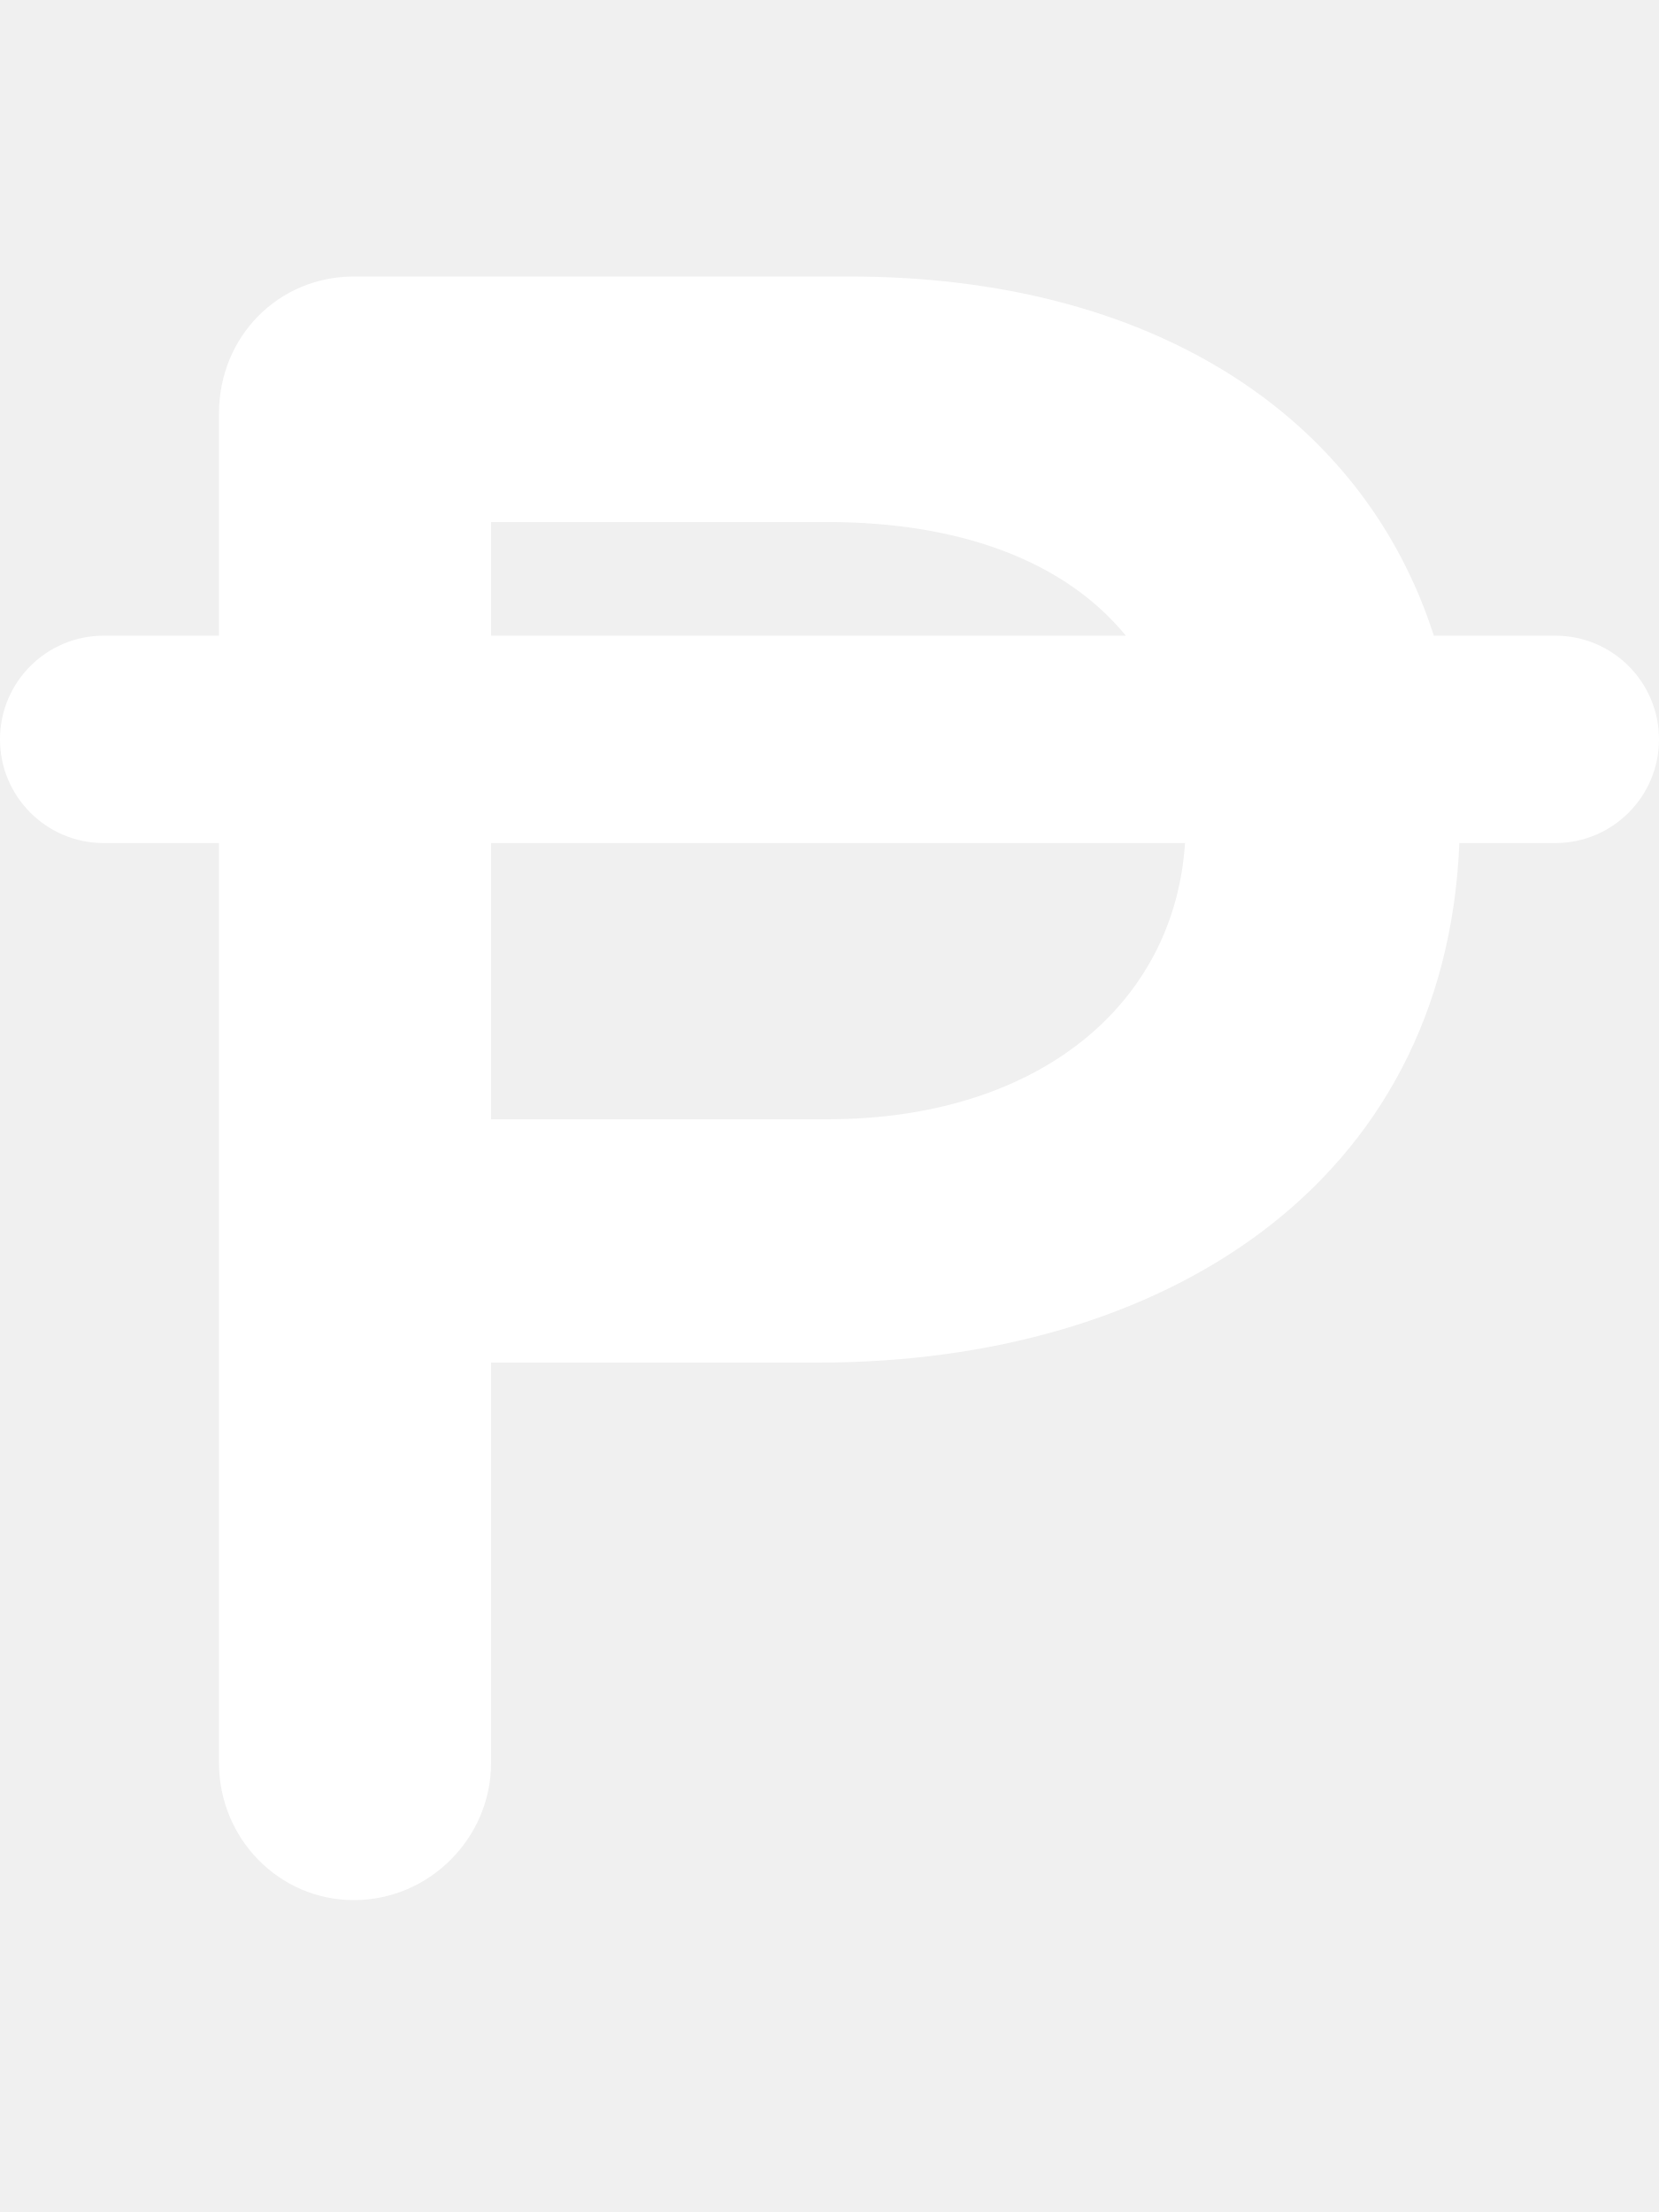
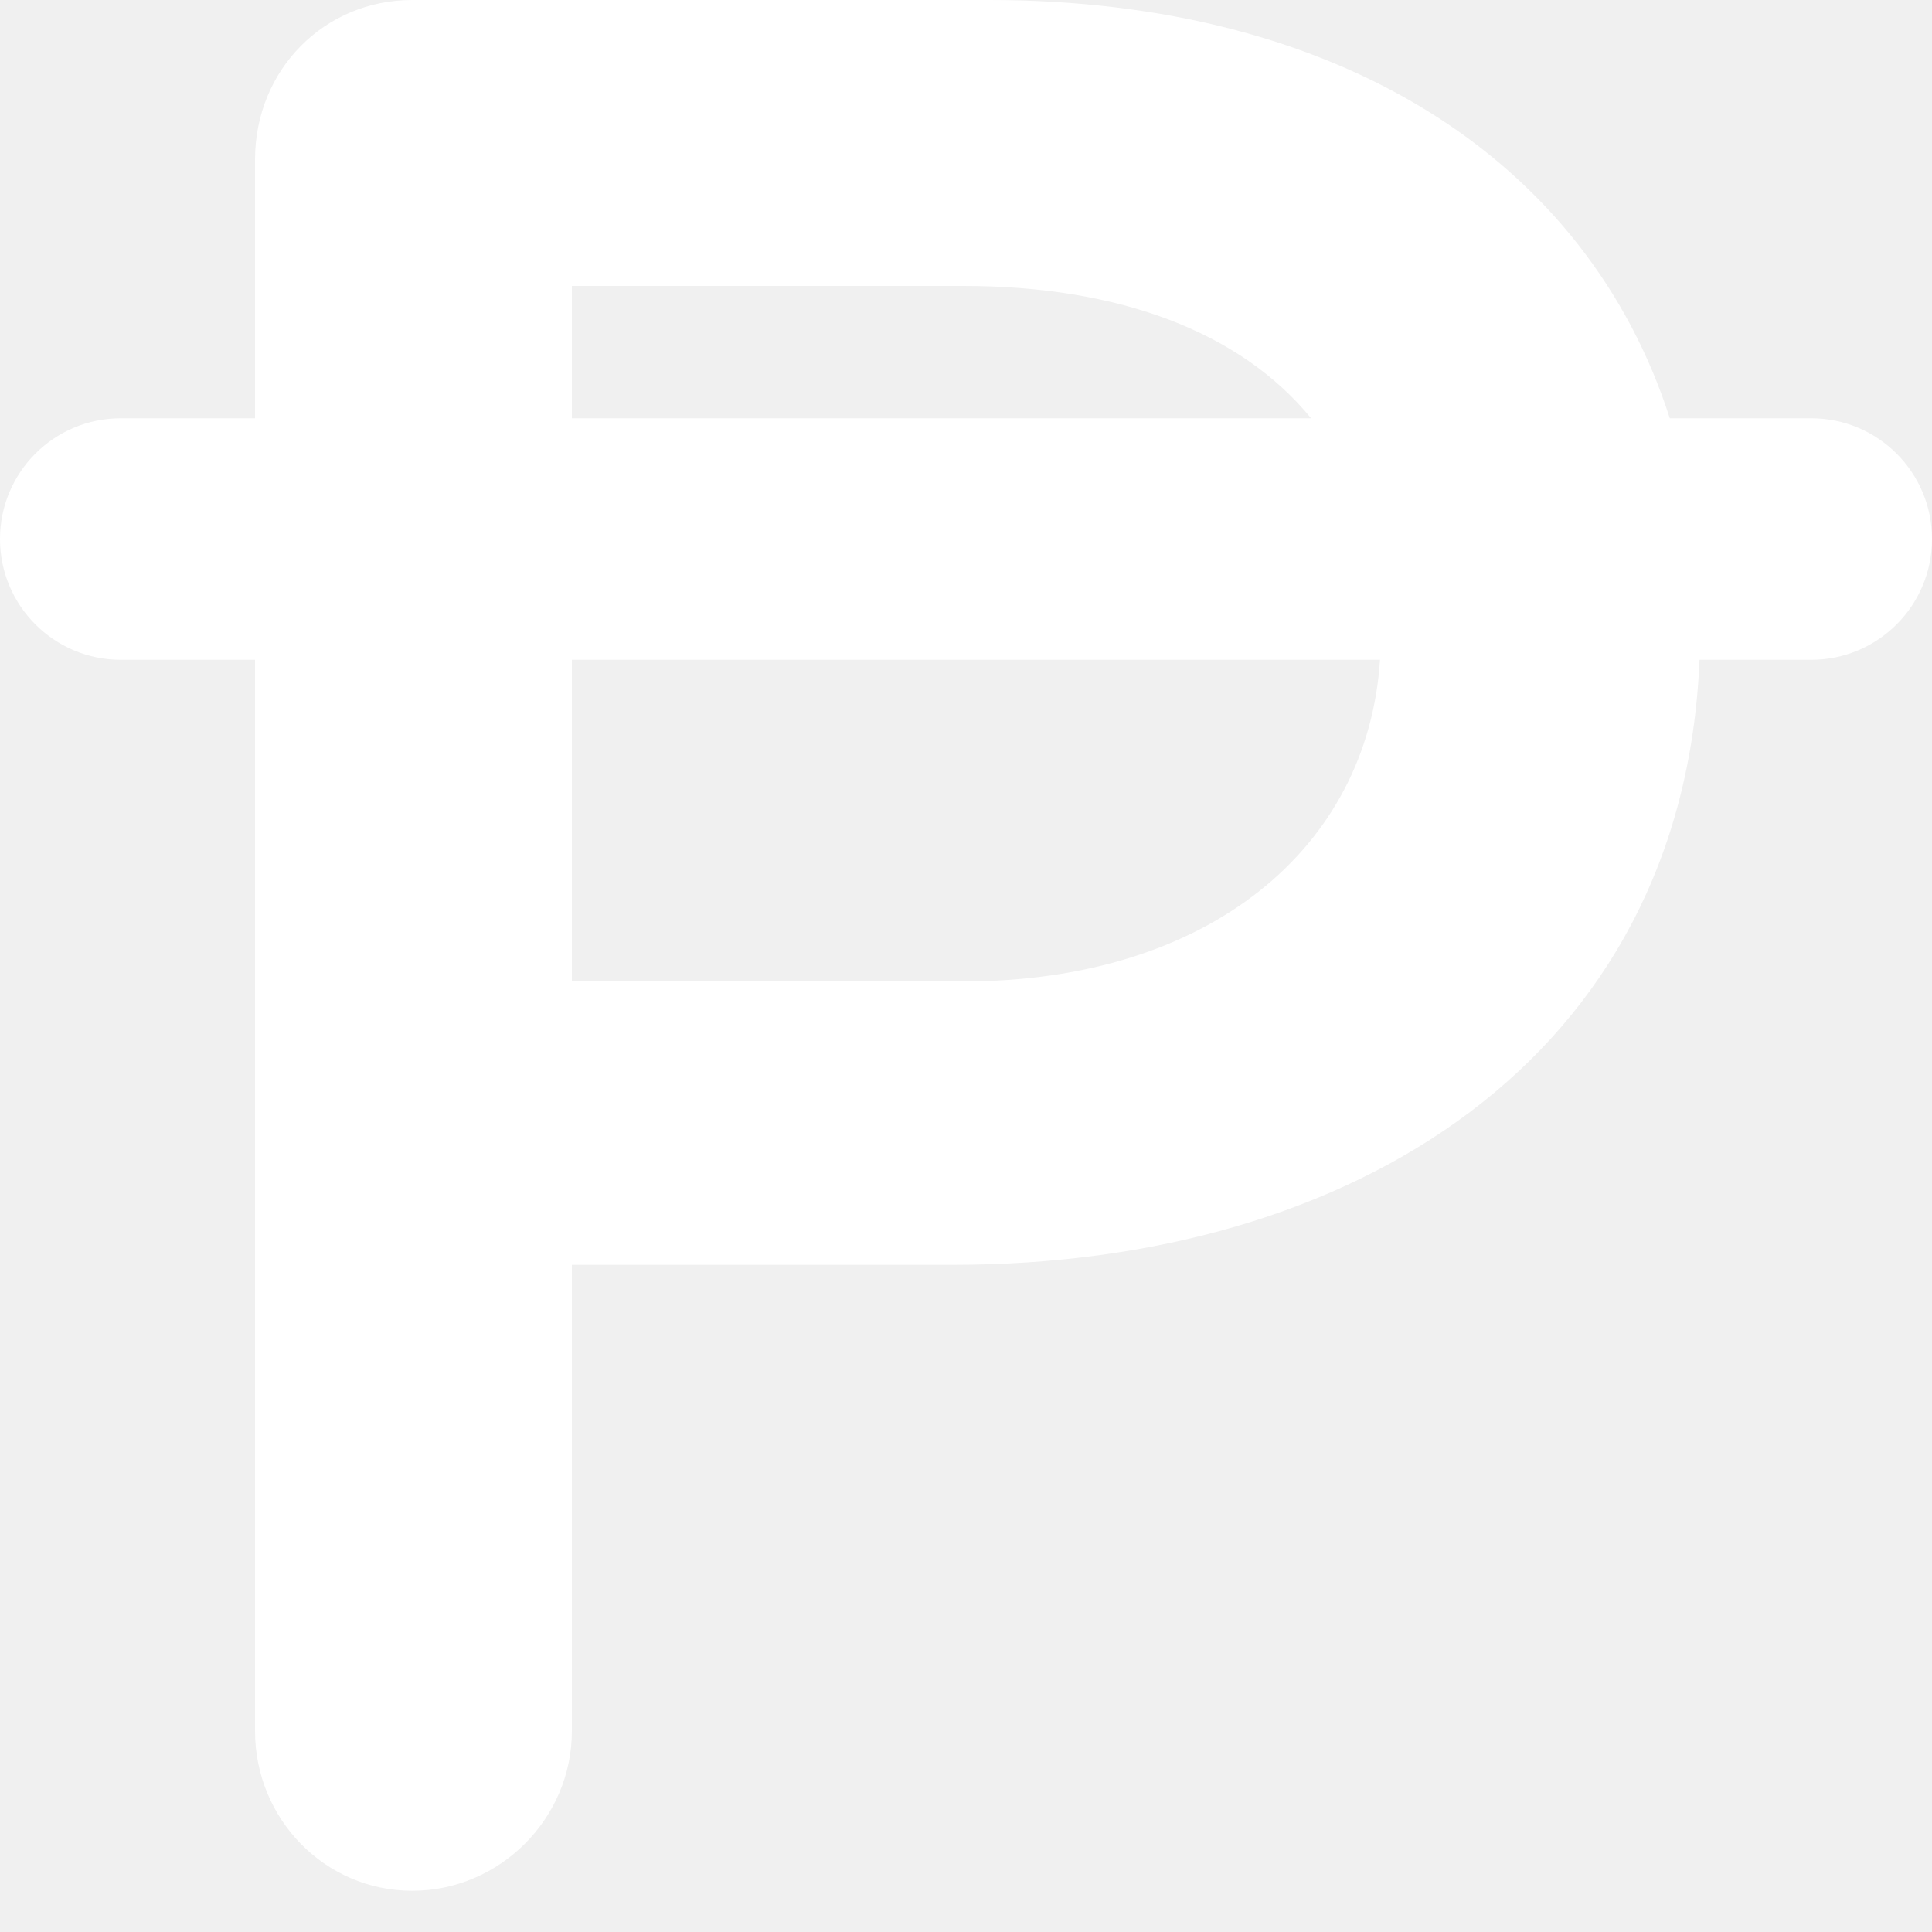
- <svg xmlns="http://www.w3.org/2000/svg" width="24" height="32" viewBox="0 0 24 32" fill="none">
-   <path fill-rule="evenodd" clip-rule="evenodd" d="M5.12 27.488C4.032 27.488 3.168 26.592 3.168 25.504V12.196H1.5C0.672 12.196 0 11.524 0 10.696C0 9.867 0.672 9.196 1.5 9.196H3.168V5.984C3.168 4.864 4.032 4 5.12 4H12.288C16.645 4 19.714 5.994 20.743 9.196H22.5C23.328 9.196 24 9.867 24 10.696C24 11.524 23.328 12.196 22.5 12.196H21.112C20.909 17.157 16.8 19.712 11.84 19.712H7.104V25.504C7.104 26.592 6.208 27.488 5.12 27.488ZM16.287 9.196C15.404 8.117 13.89 7.552 11.968 7.552H7.104V9.196H16.287ZM7.104 12.196H17.143C16.991 14.539 15.011 16.192 11.968 16.192H7.104V12.196Z" fill="white" />
+ <svg xmlns="http://www.w3.org/2000/svg" width="24" height="24" viewBox="0 0 24 24" fill="none">
+   <path fill-rule="evenodd" clip-rule="evenodd" d="M5.12 23.488C4.032 23.488 3.168 22.592 3.168 21.504V8.196H1.5C0.672 8.196 0 7.524 0 6.696C0 5.867 0.672 5.196 1.5 5.196H3.168V1.984C3.168 0.864 4.032 0 5.12 0H12.288C16.645 0 19.714 1.994 20.743 5.196H22.5C23.328 5.196 24 5.867 24 6.696C24 7.524 23.328 8.196 22.5 8.196H21.112C20.909 13.157 16.8 15.712 11.84 15.712H7.104V21.504C7.104 22.592 6.208 23.488 5.12 23.488ZM16.287 5.196C15.404 4.117 13.89 3.552 11.968 3.552H7.104V5.196H16.287ZM7.104 8.196H17.143C16.991 10.539 15.011 12.192 11.968 12.192H7.104V8.196Z" fill="white" />
</svg>
